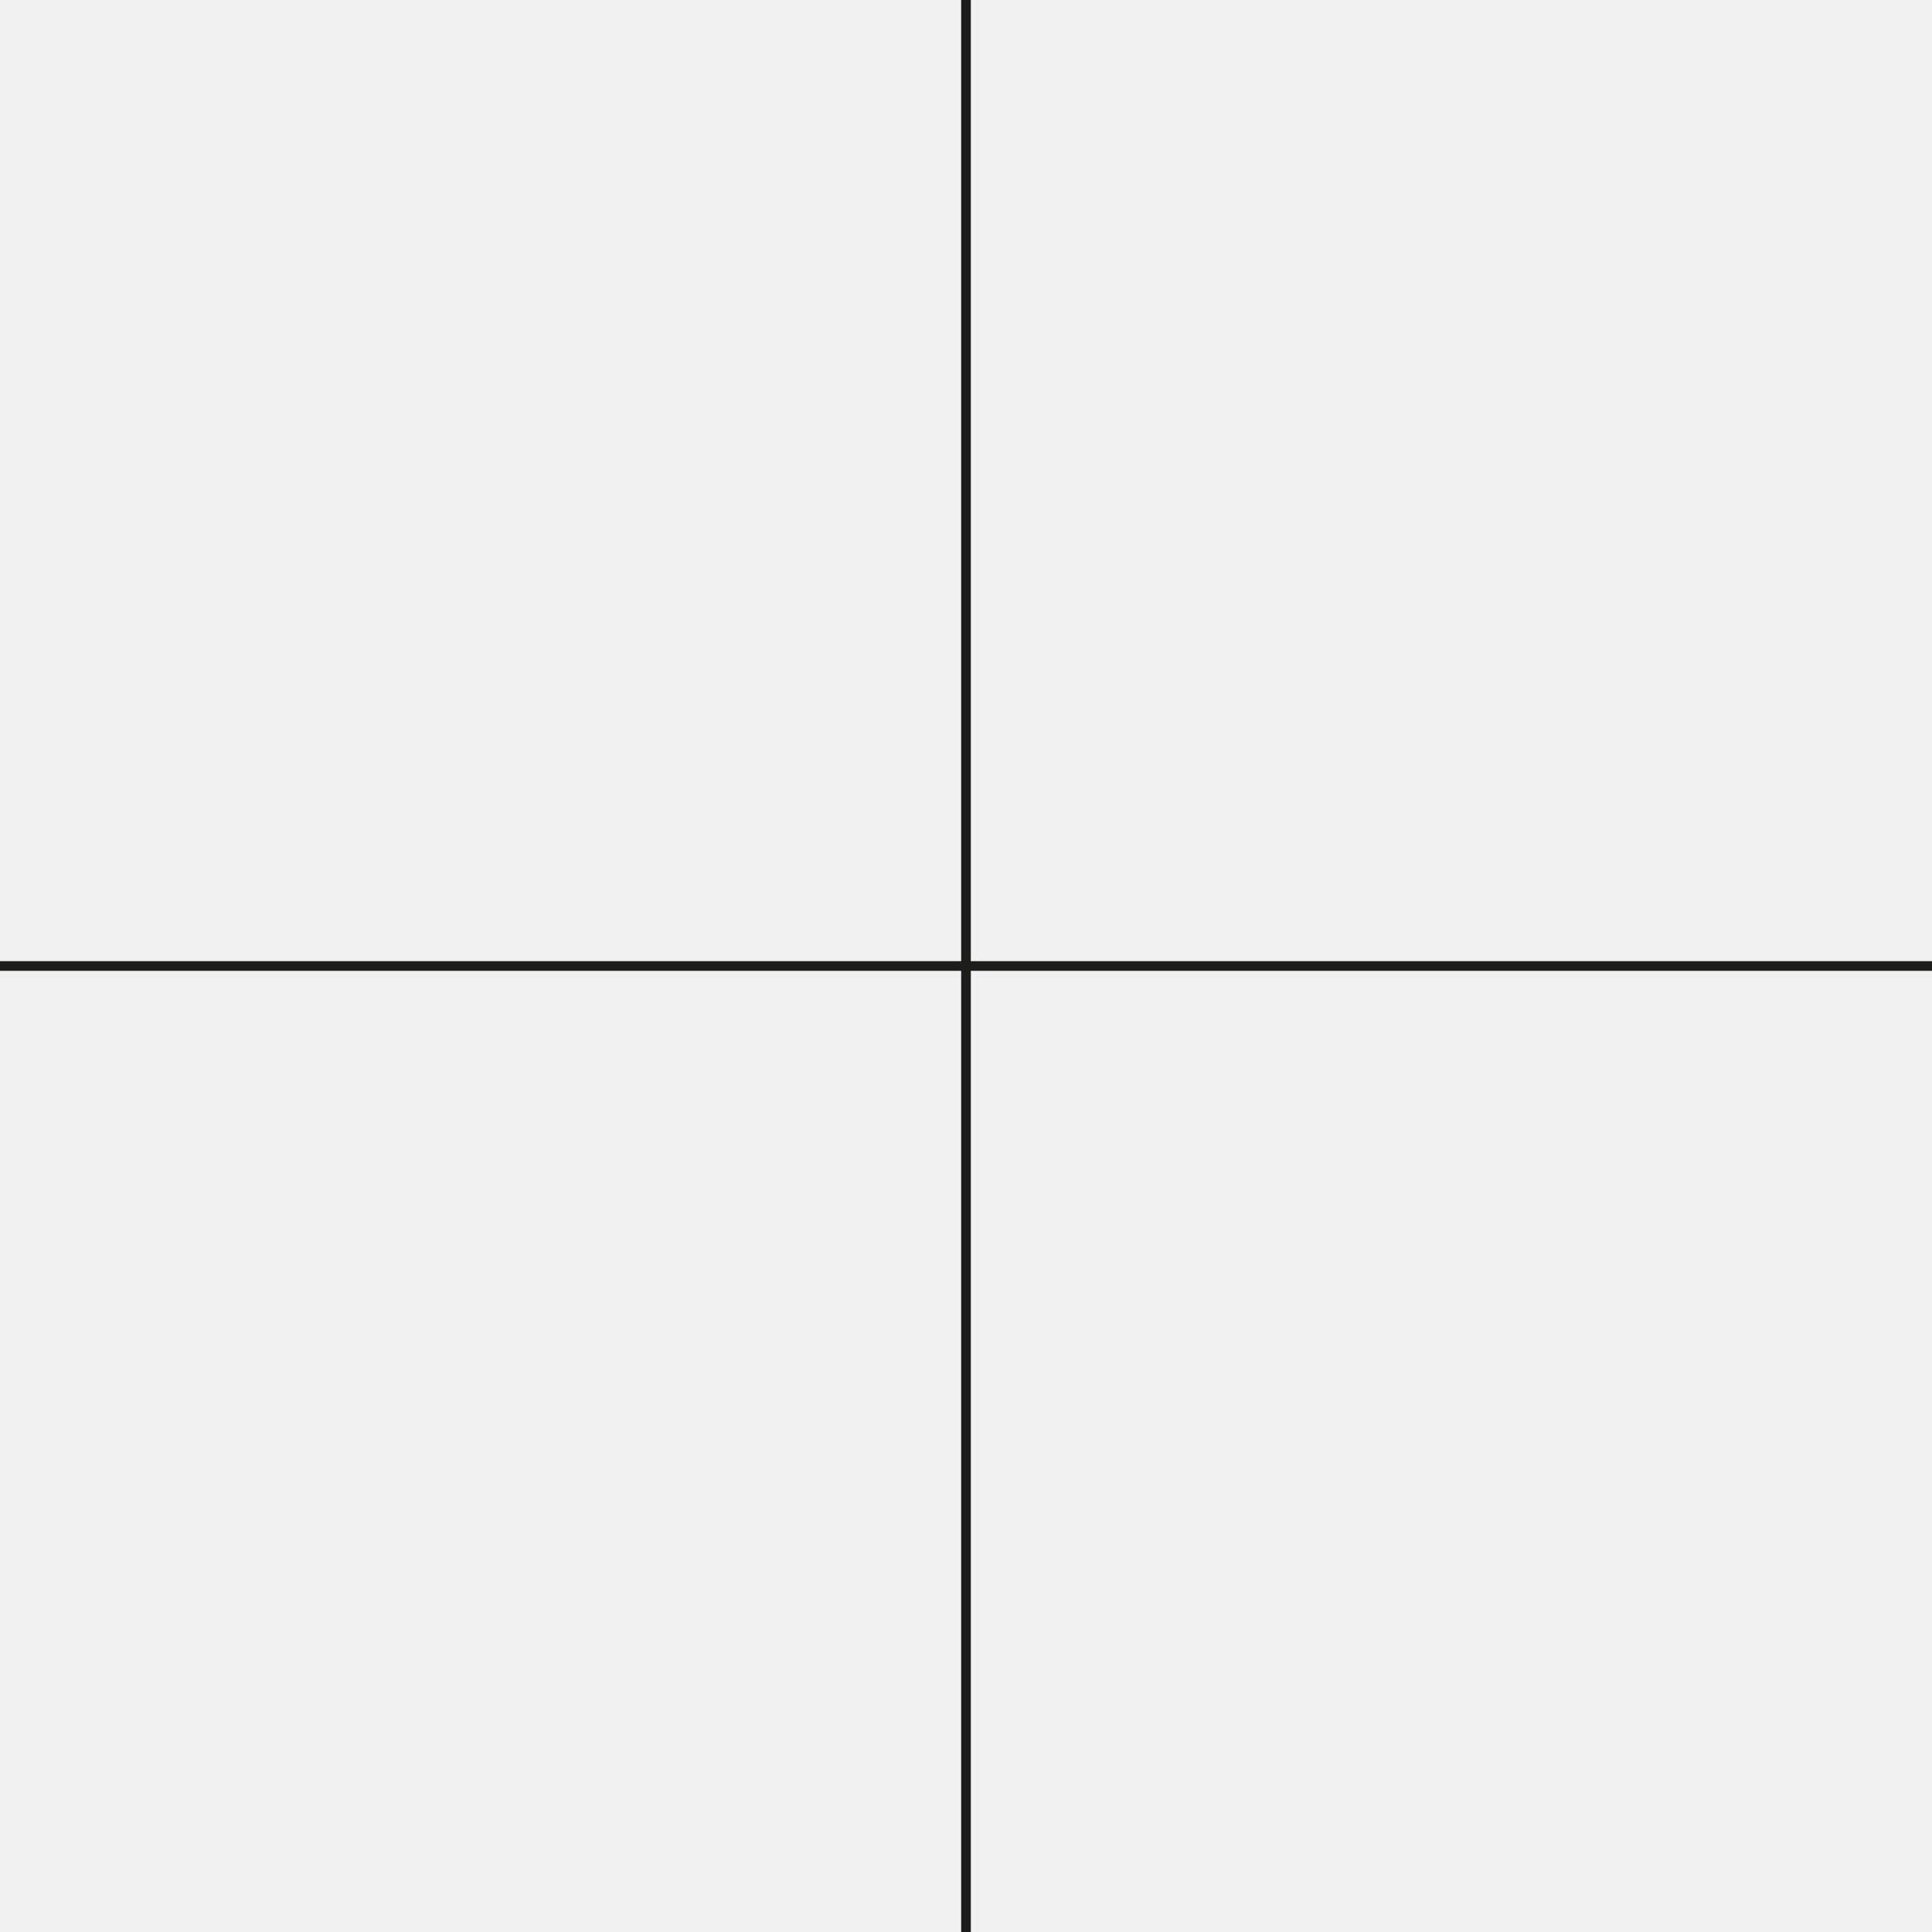
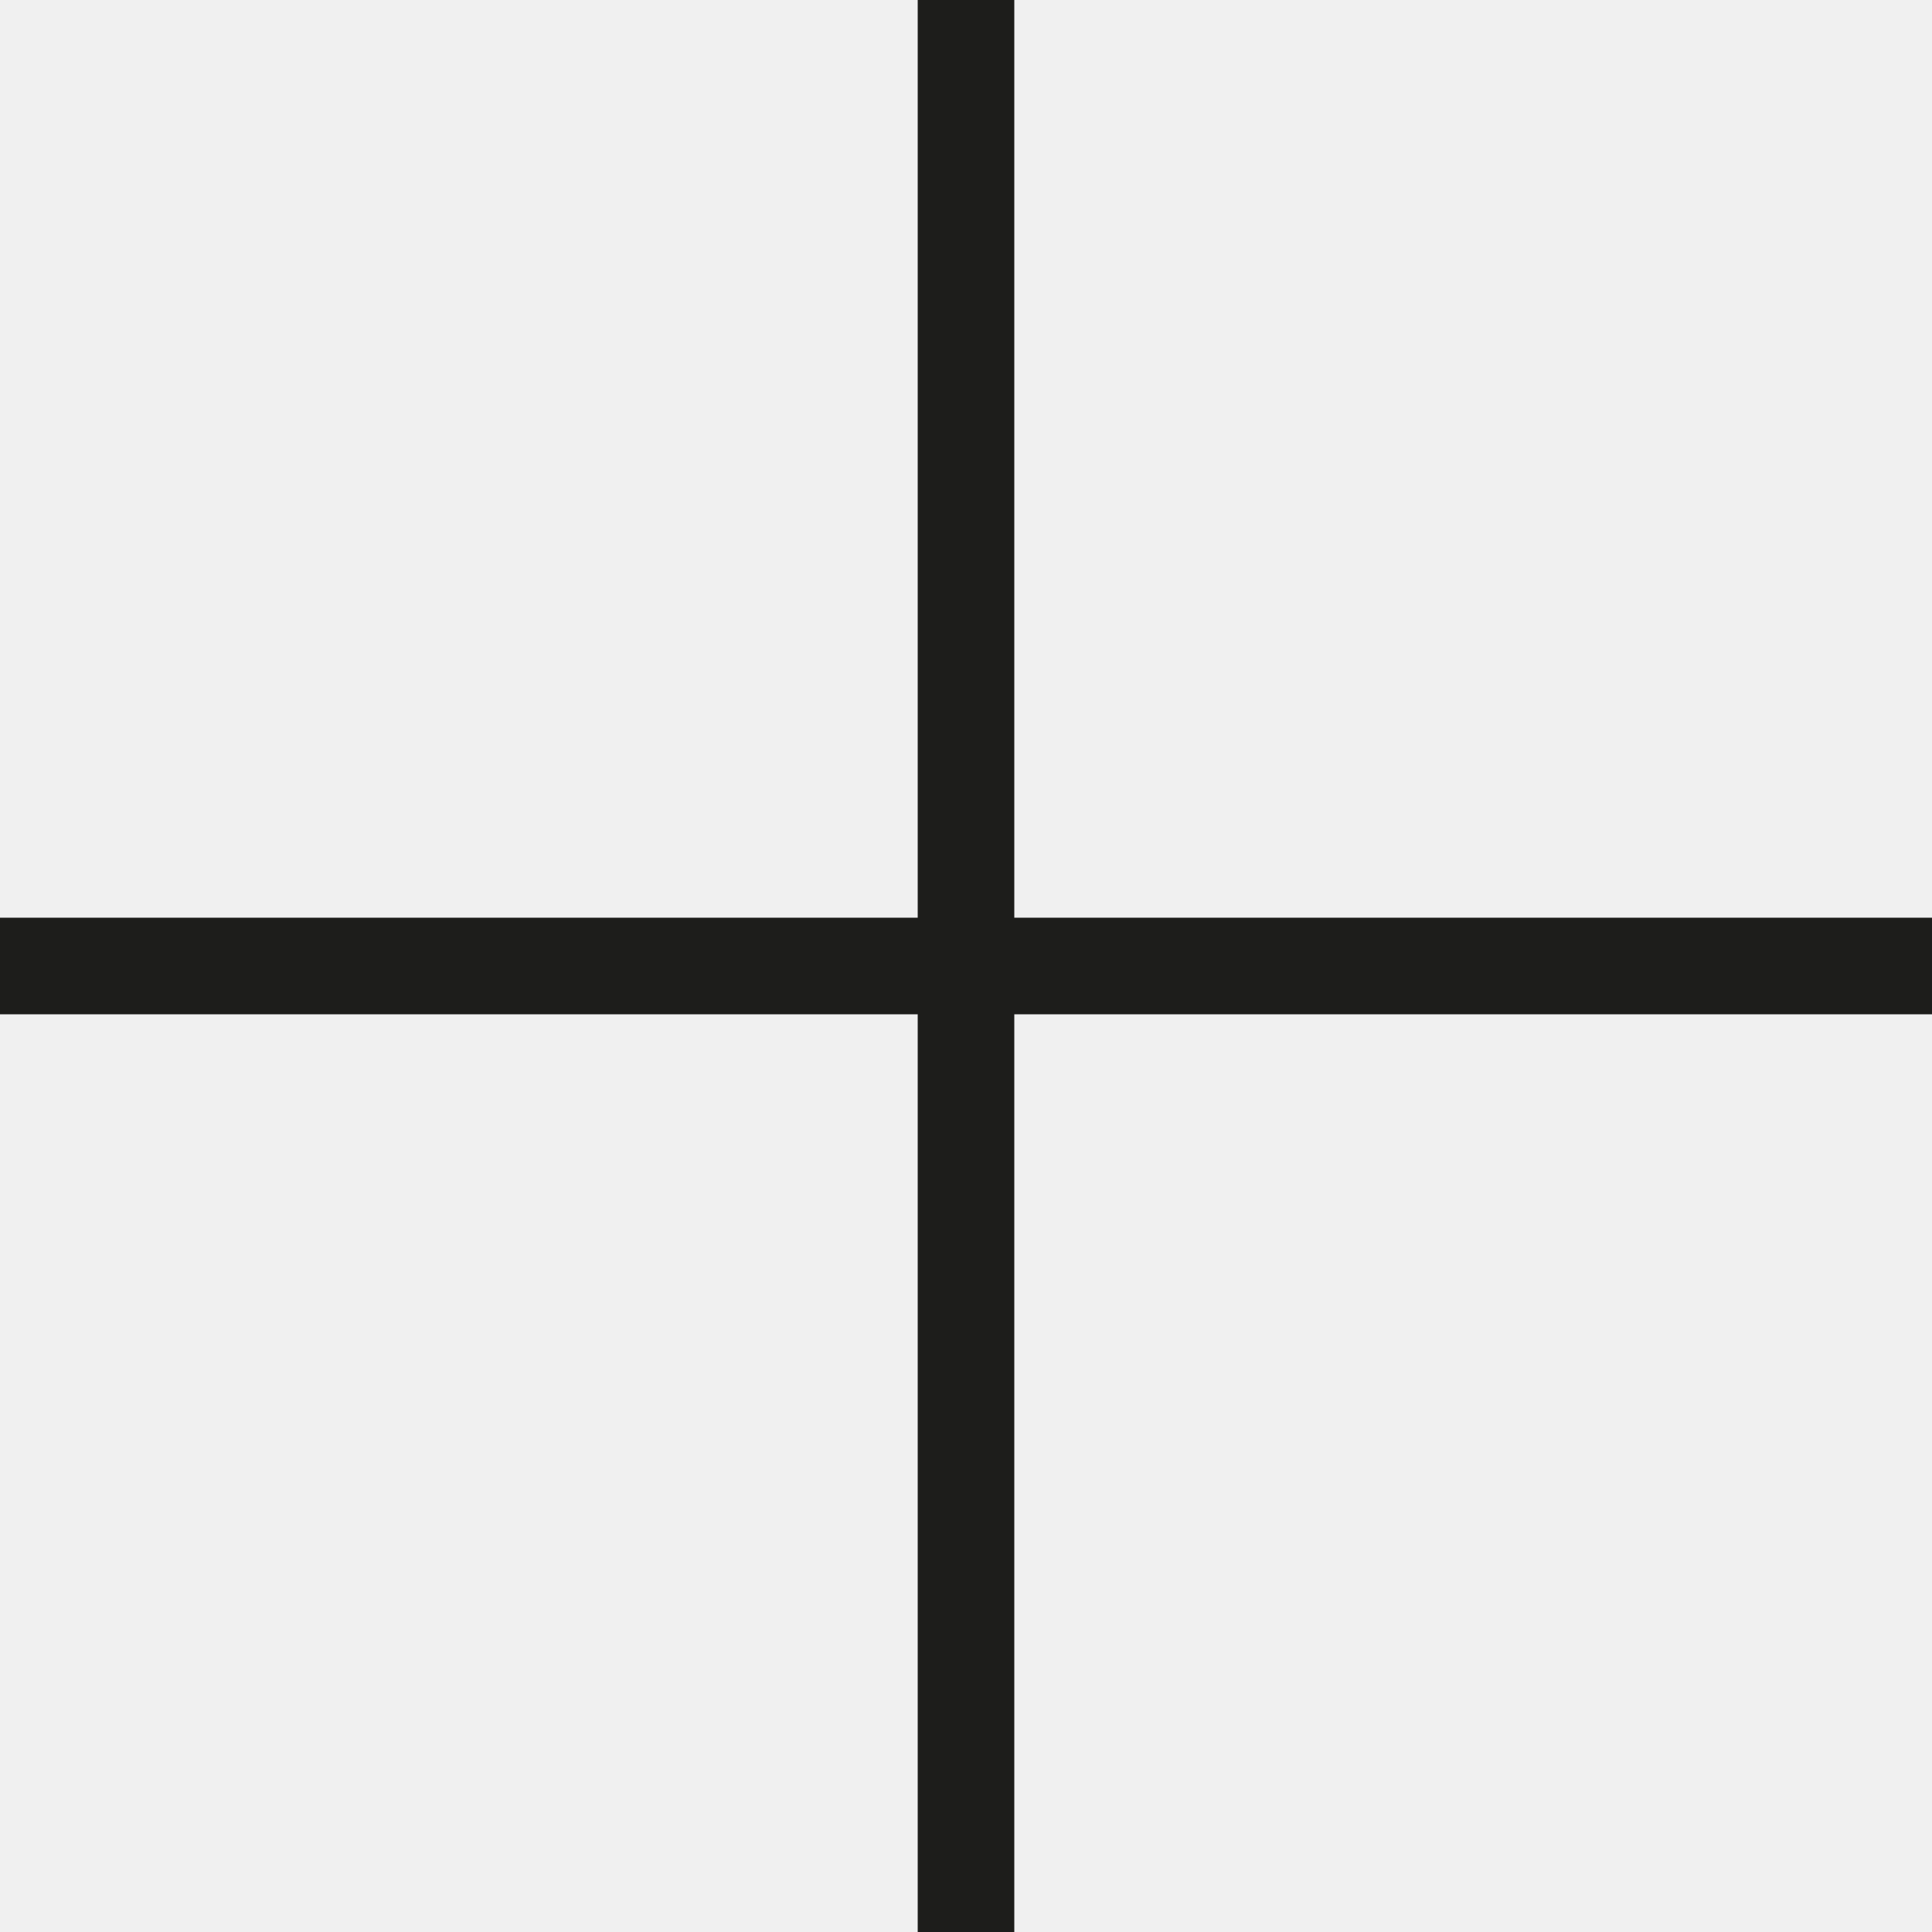
<svg xmlns="http://www.w3.org/2000/svg" version="1.1" id="Calque_1" x="0px" y="0px" width="200px" height="200px" viewBox="0 0 200 200" enable-background="new 0 0 200 200" xml:space="preserve">
-   <line fill="#FFFFFF" stroke="#1D1D1B" stroke-miterlimit="10" x1="100" y1="200" x2="100" y2="0" />
-   <line fill="#FFFFFF" stroke="#1D1D1B" stroke-miterlimit="10" x1="200" y1="100" x2="0" y2="100" />
+   <line fill="none" stroke="#1D1D1B" stroke-width="10" stroke-miterlimit="10" x1="100" y1="200" x2="100" y2="0" />
+   <line fill="none" stroke="#1D1D1B" stroke-width="10" stroke-miterlimit="10" x1="200" y1="100" x2="0" y2="100" />
</svg>
